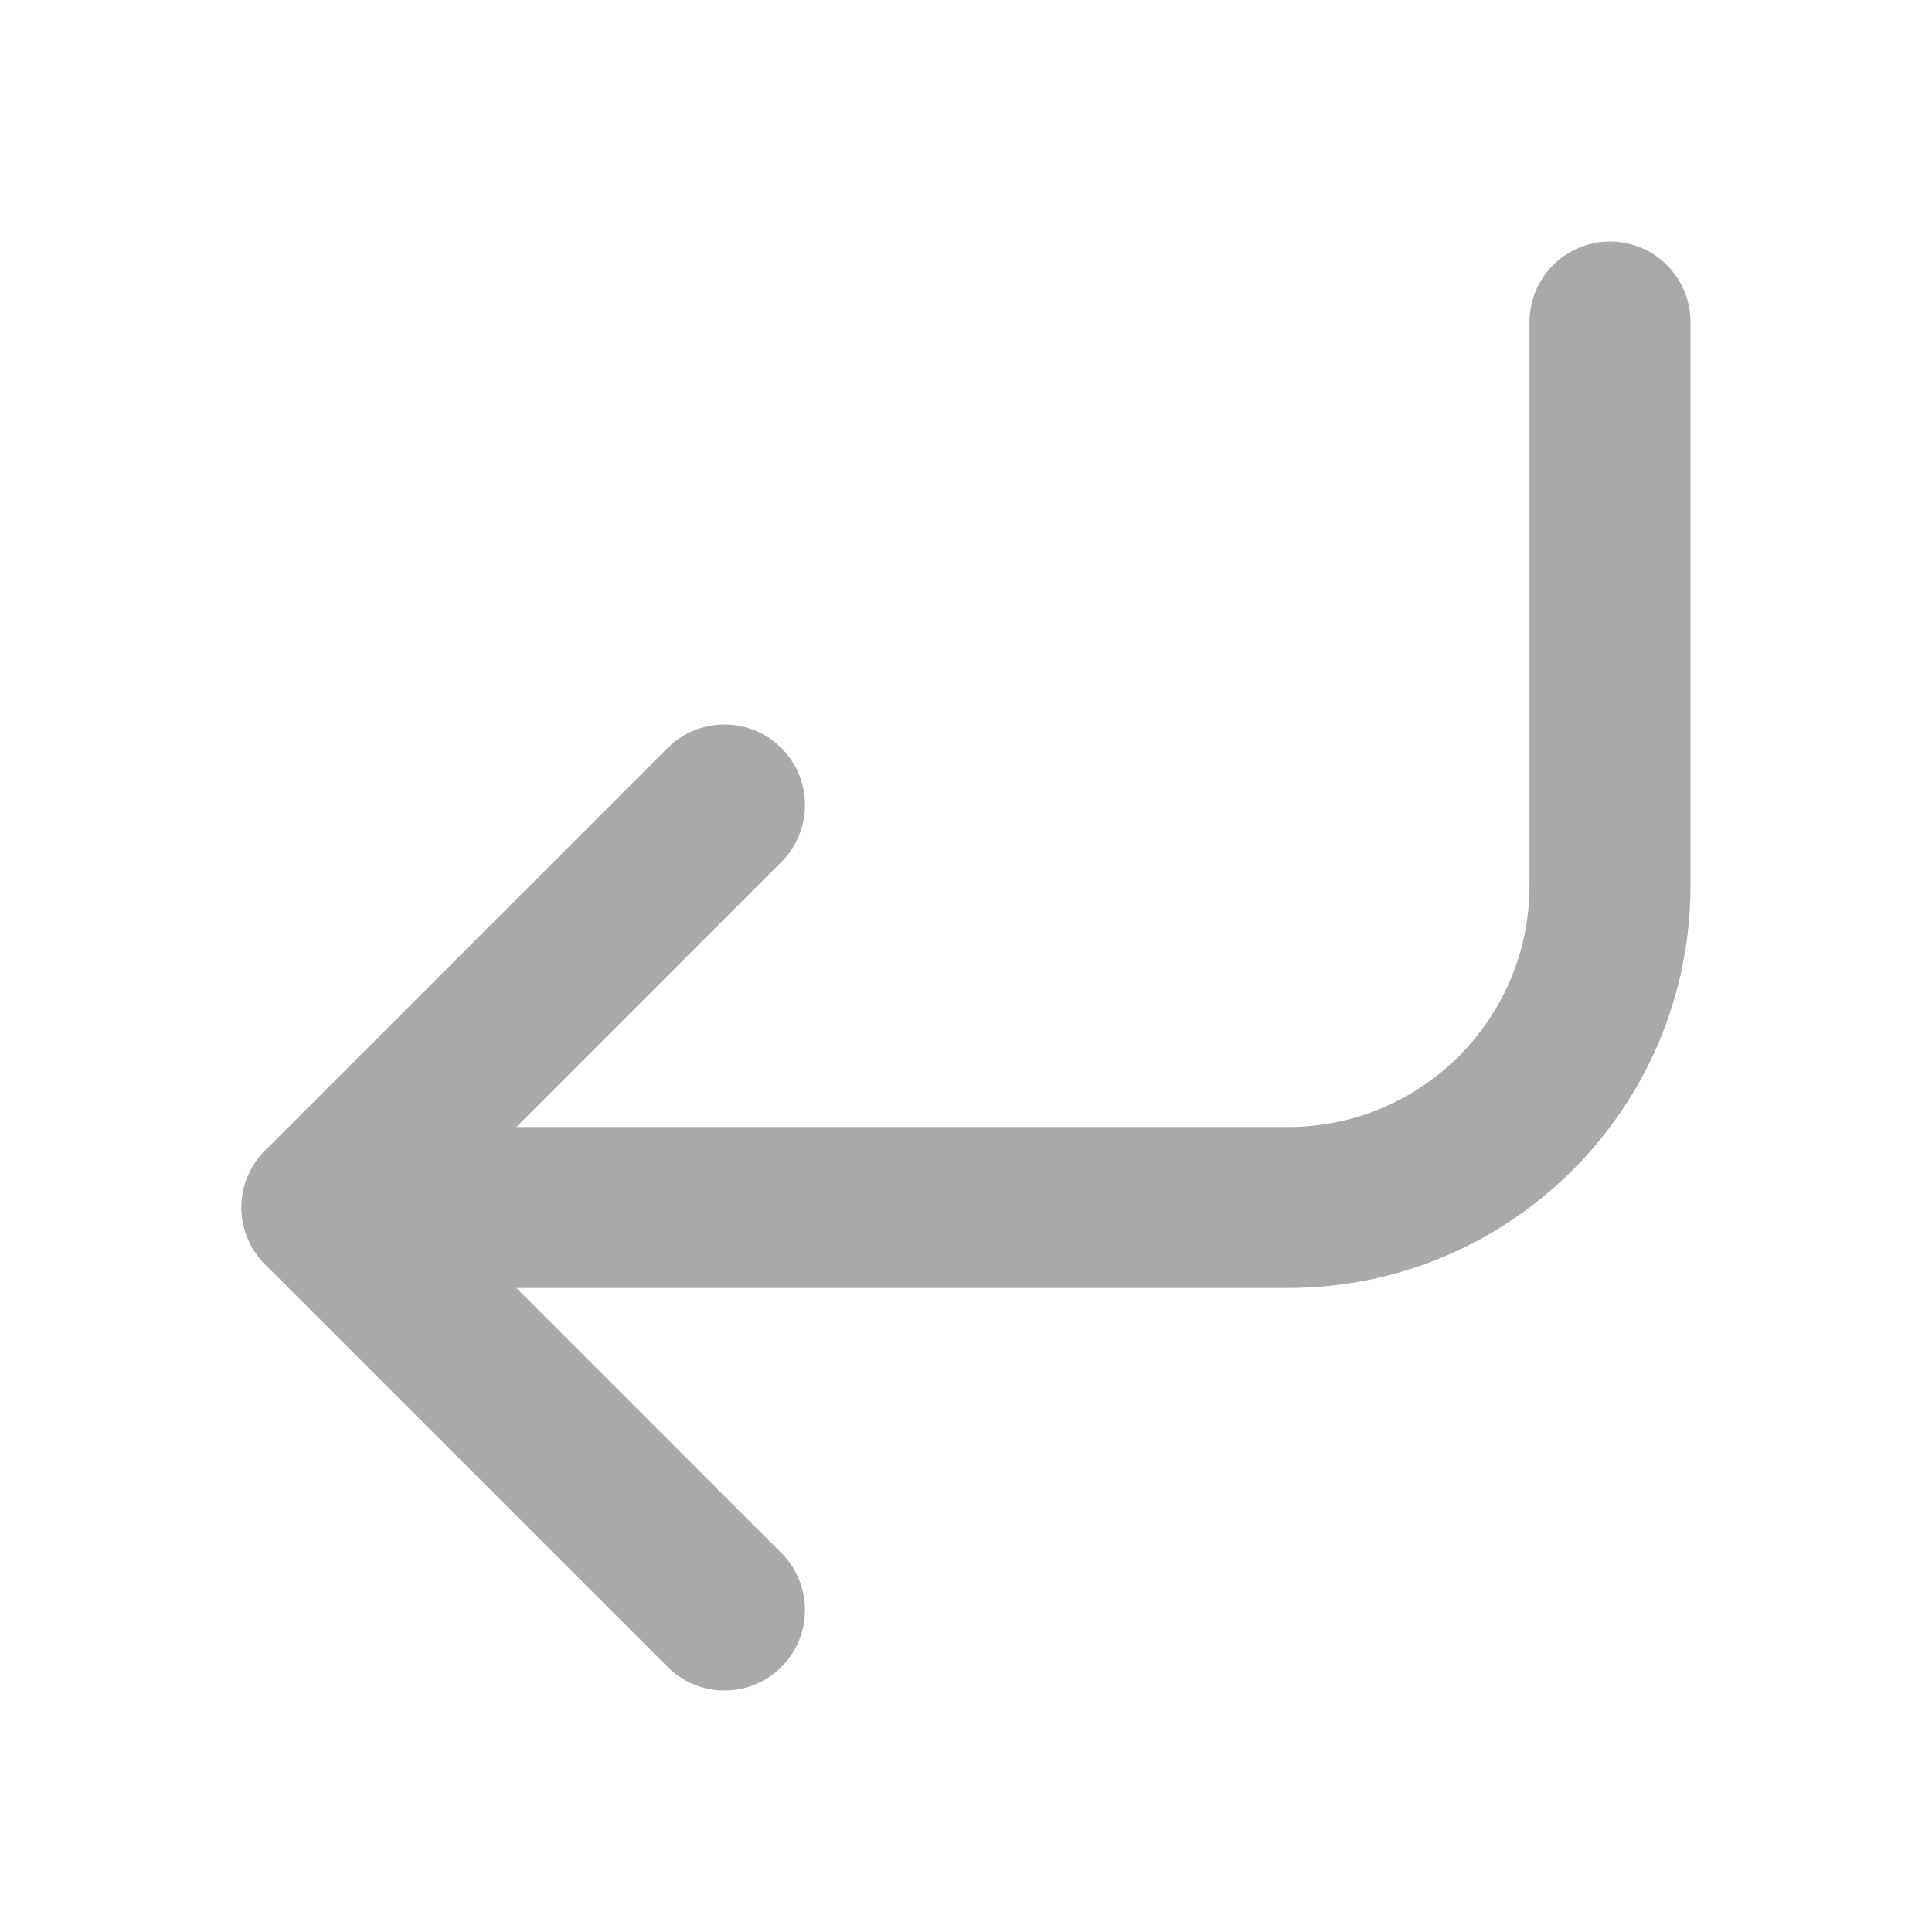
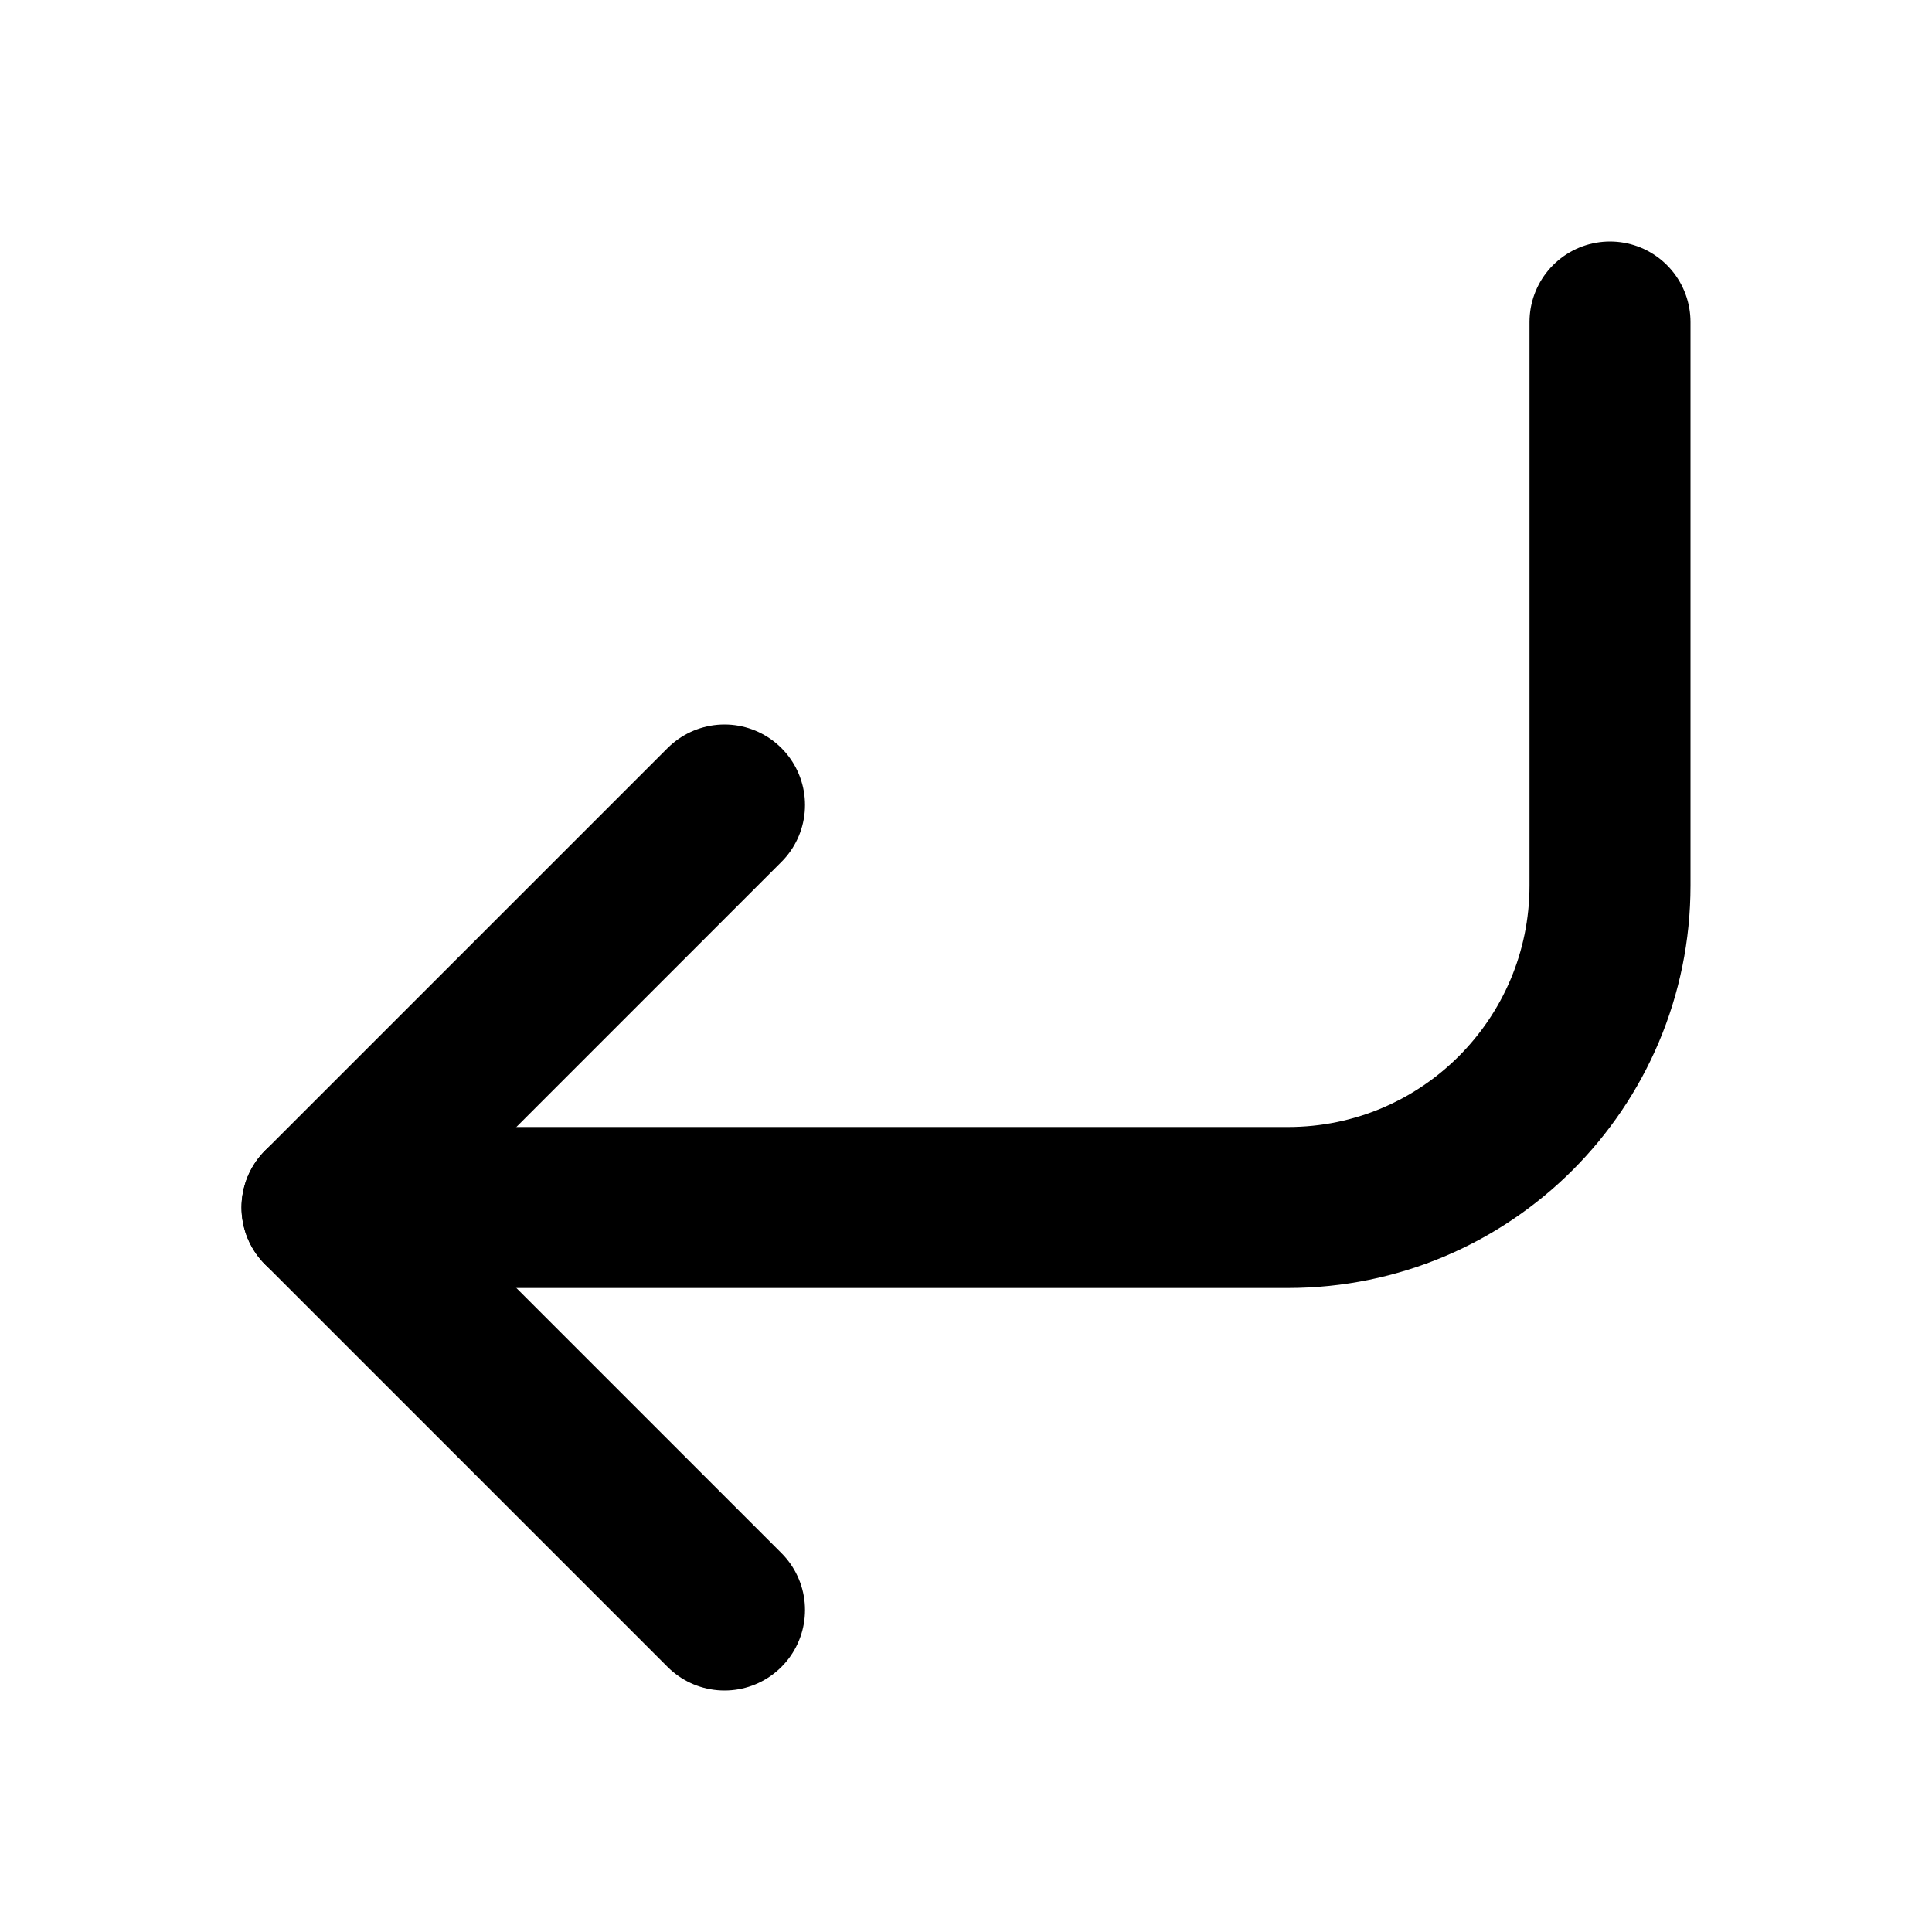
- <svg xmlns="http://www.w3.org/2000/svg" width="24" height="24" viewBox="0 0 24 24" fill="none" stroke="darkgray" stroke-width="2" stroke-linecap="round" stroke-linejoin="round" class="feather feather-corner-down-left">
+ <svg xmlns="http://www.w3.org/2000/svg" width="24" height="24" viewBox="0 0 24 24" fill="none" stroke="black" stroke-width="2" stroke-linecap="round" stroke-linejoin="round" class="feather feather-corner-down-left">
  <polyline points="9 10 4 15 9 20" />
  <path d="M20 4v7a4 4 0 0 1-4 4H4" />
</svg>
